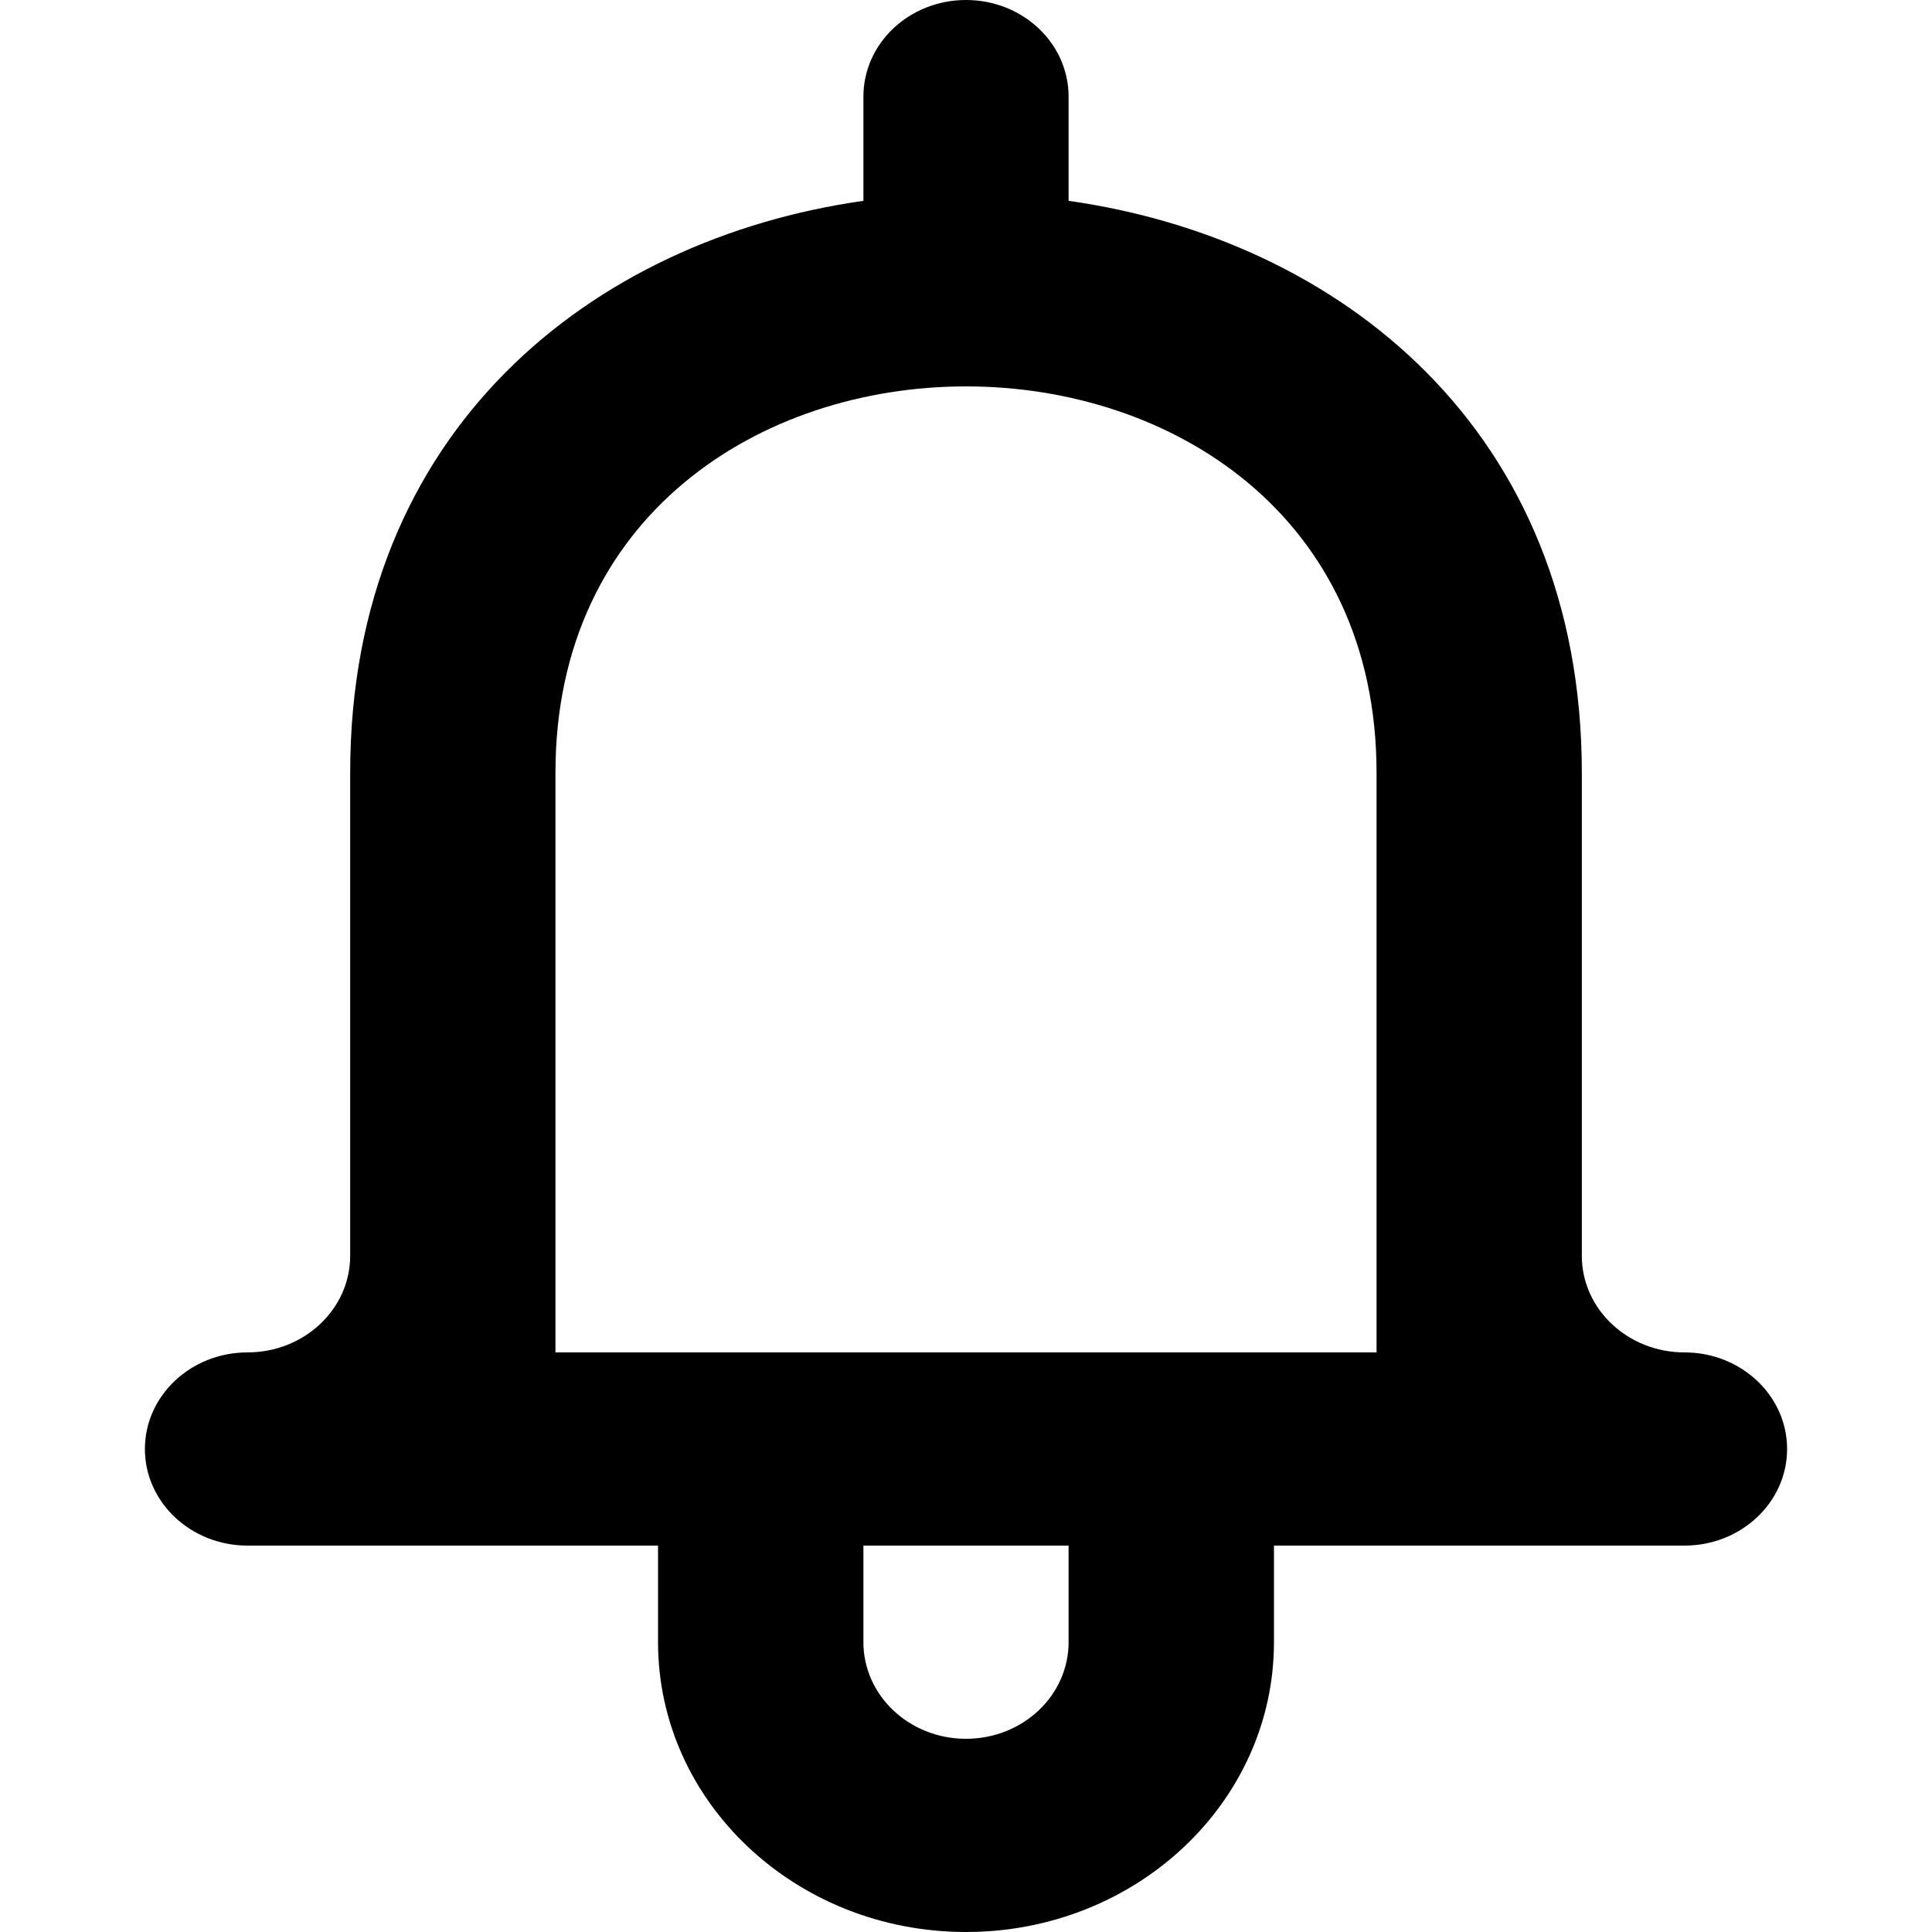
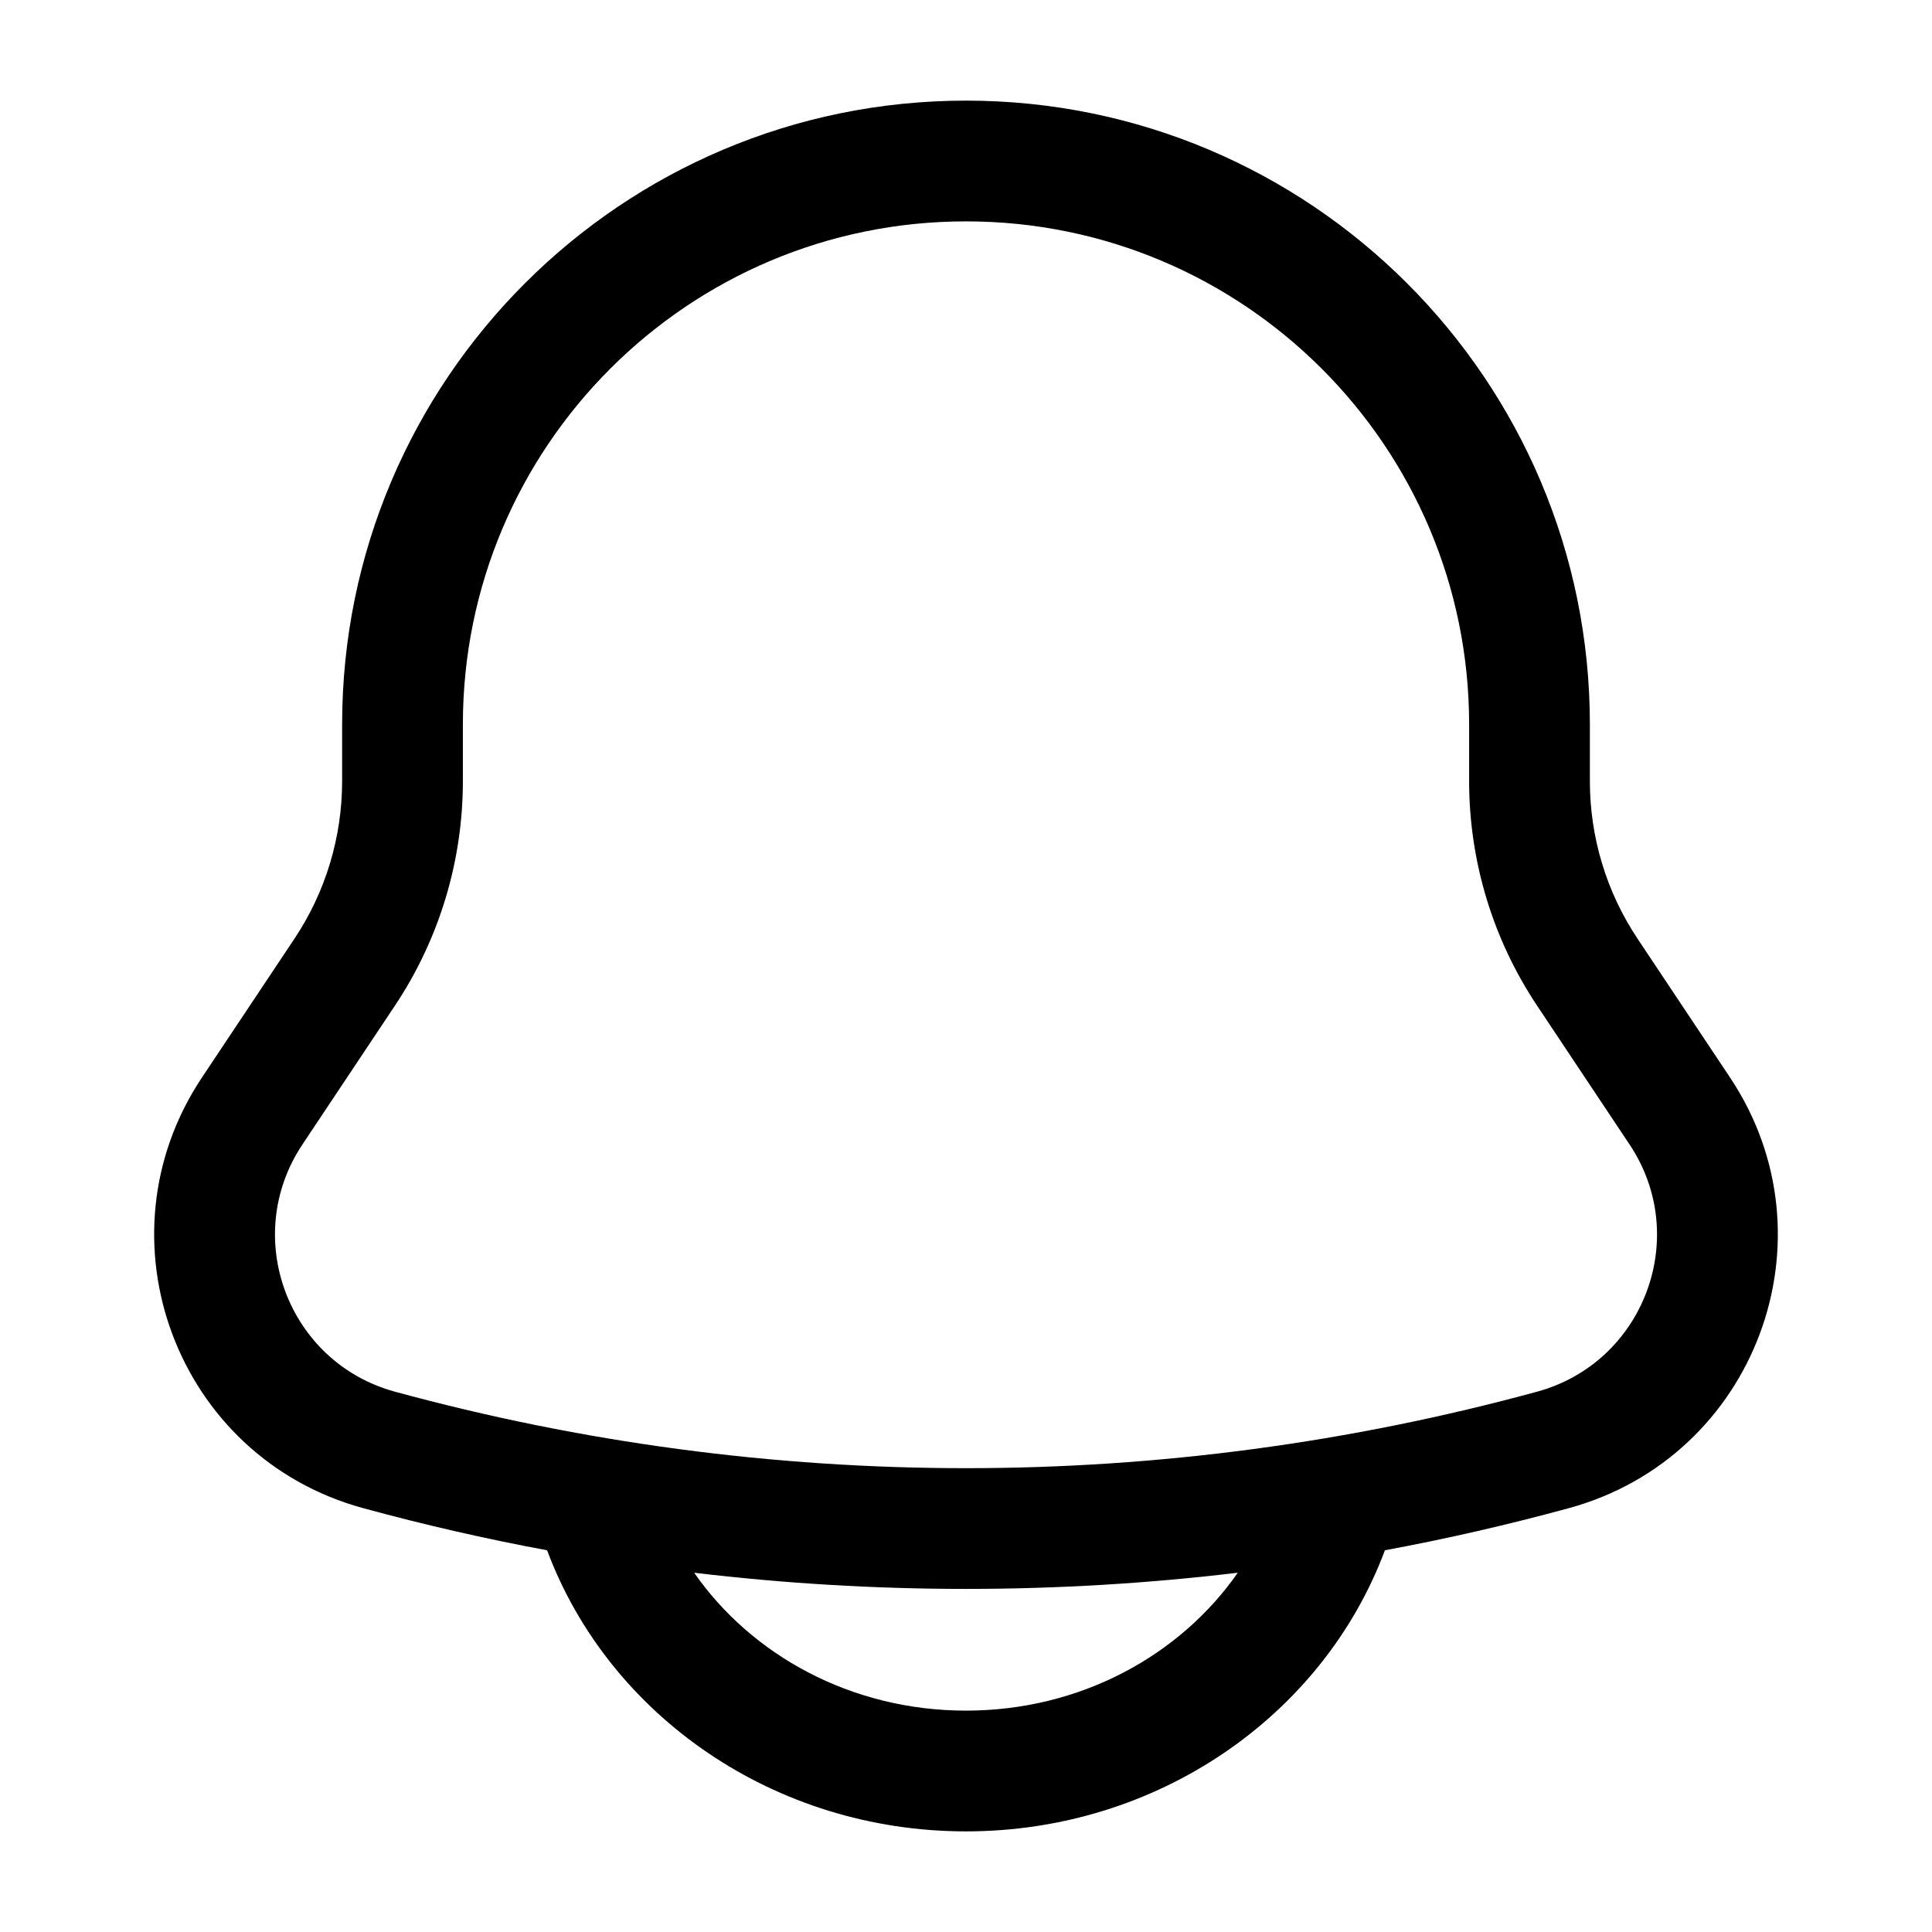
- <svg xmlns="http://www.w3.org/2000/svg" width="800px" height="800px" viewBox="-1.5 0 20 20" version="1.1">
-   <defs>
- 
- </defs>
-   <g id="Page-1" stroke="none" stroke-width="1" fill="none" fill-rule="evenodd">
-     <g id="Dribbble-Light-Preview" transform="translate(-181, -720)" fill="#000000">
-       <g id="icons" transform="translate(56, 160)">
-         <path d="M137.75,574 L129.25,574 L129.25,568 C129.25,565.334 131.375,564 133.499,564 L133.501,564 C135.625,564 137.75,565.334 137.75,568 L137.75,574 Z M134.562,577 C134.562,577.552 134.087,578 133.5,578 C132.913,578 132.438,577.552 132.438,577 L132.438,576 L134.562,576 L134.562,577 Z M140.938,574 C140.351,574 139.875,573.552 139.875,573 L139.875,568 C139.875,564.447 137.359,562.475 134.562,562.079 L134.562,561 C134.562,560.448 134.087,560 133.5,560 C132.913,560 132.438,560.448 132.438,561 L132.438,562.079 C129.641,562.475 127.125,564.447 127.125,568 L127.125,573 C127.125,573.552 126.649,574 126.062,574 C125.476,574 125,574.448 125,575 C125,575.552 125.476,576 126.062,576 L130.312,576 L130.312,577 C130.312,578.657 131.739,580 133.5,580 C135.261,580 136.688,578.657 136.688,577 L136.688,576 L140.938,576 C141.524,576 142,575.552 142,575 C142,574.448 141.524,574 140.938,574 L140.938,574 Z" id="notification_bell-[#1397]">
- 
- </path>
-       </g>
-     </g>
-   </g>
+ <svg xmlns="http://www.w3.org/2000/svg" width="800px" height="800px" viewBox="0 0 24 24" fill="none">
+   <path fill-rule="evenodd" clip-rule="evenodd" d="M12 1.25C7.72 1.25 4.25 4.72 4.25 9V9.704C4.25 10.401 4.044 11.082 3.657 11.662L2.509 13.385C1.175 15.385 2.193 18.103 4.512 18.735C5.267 18.941 6.029 19.116 6.796 19.258L6.798 19.263C7.567 21.315 9.622 22.75 12 22.75C14.378 22.75 16.433 21.315 17.202 19.263L17.204 19.258C17.971 19.116 18.733 18.941 19.488 18.735C21.807 18.103 22.825 15.385 21.491 13.385L20.343 11.662C19.956 11.082 19.75 10.401 19.75 9.704V9C19.75 4.72 16.28 1.25 12 1.25ZM15.376 19.537C13.133 19.805 10.866 19.805 8.623 19.537C9.334 20.558 10.571 21.25 12 21.25C13.429 21.25 14.665 20.558 15.376 19.537ZM5.75 9C5.75 5.548 8.548 2.75 12 2.75C15.452 2.75 18.25 5.548 18.25 9V9.704C18.25 10.697 18.544 11.668 19.095 12.494L20.243 14.217C21.009 15.365 20.424 16.925 19.094 17.288C14.449 18.555 9.551 18.555 4.906 17.288C3.576 16.925 2.991 15.365 3.757 14.217L4.905 12.494C5.456 11.668 5.75 10.697 5.75 9.704V9Z" fill="#000000" />
</svg>
